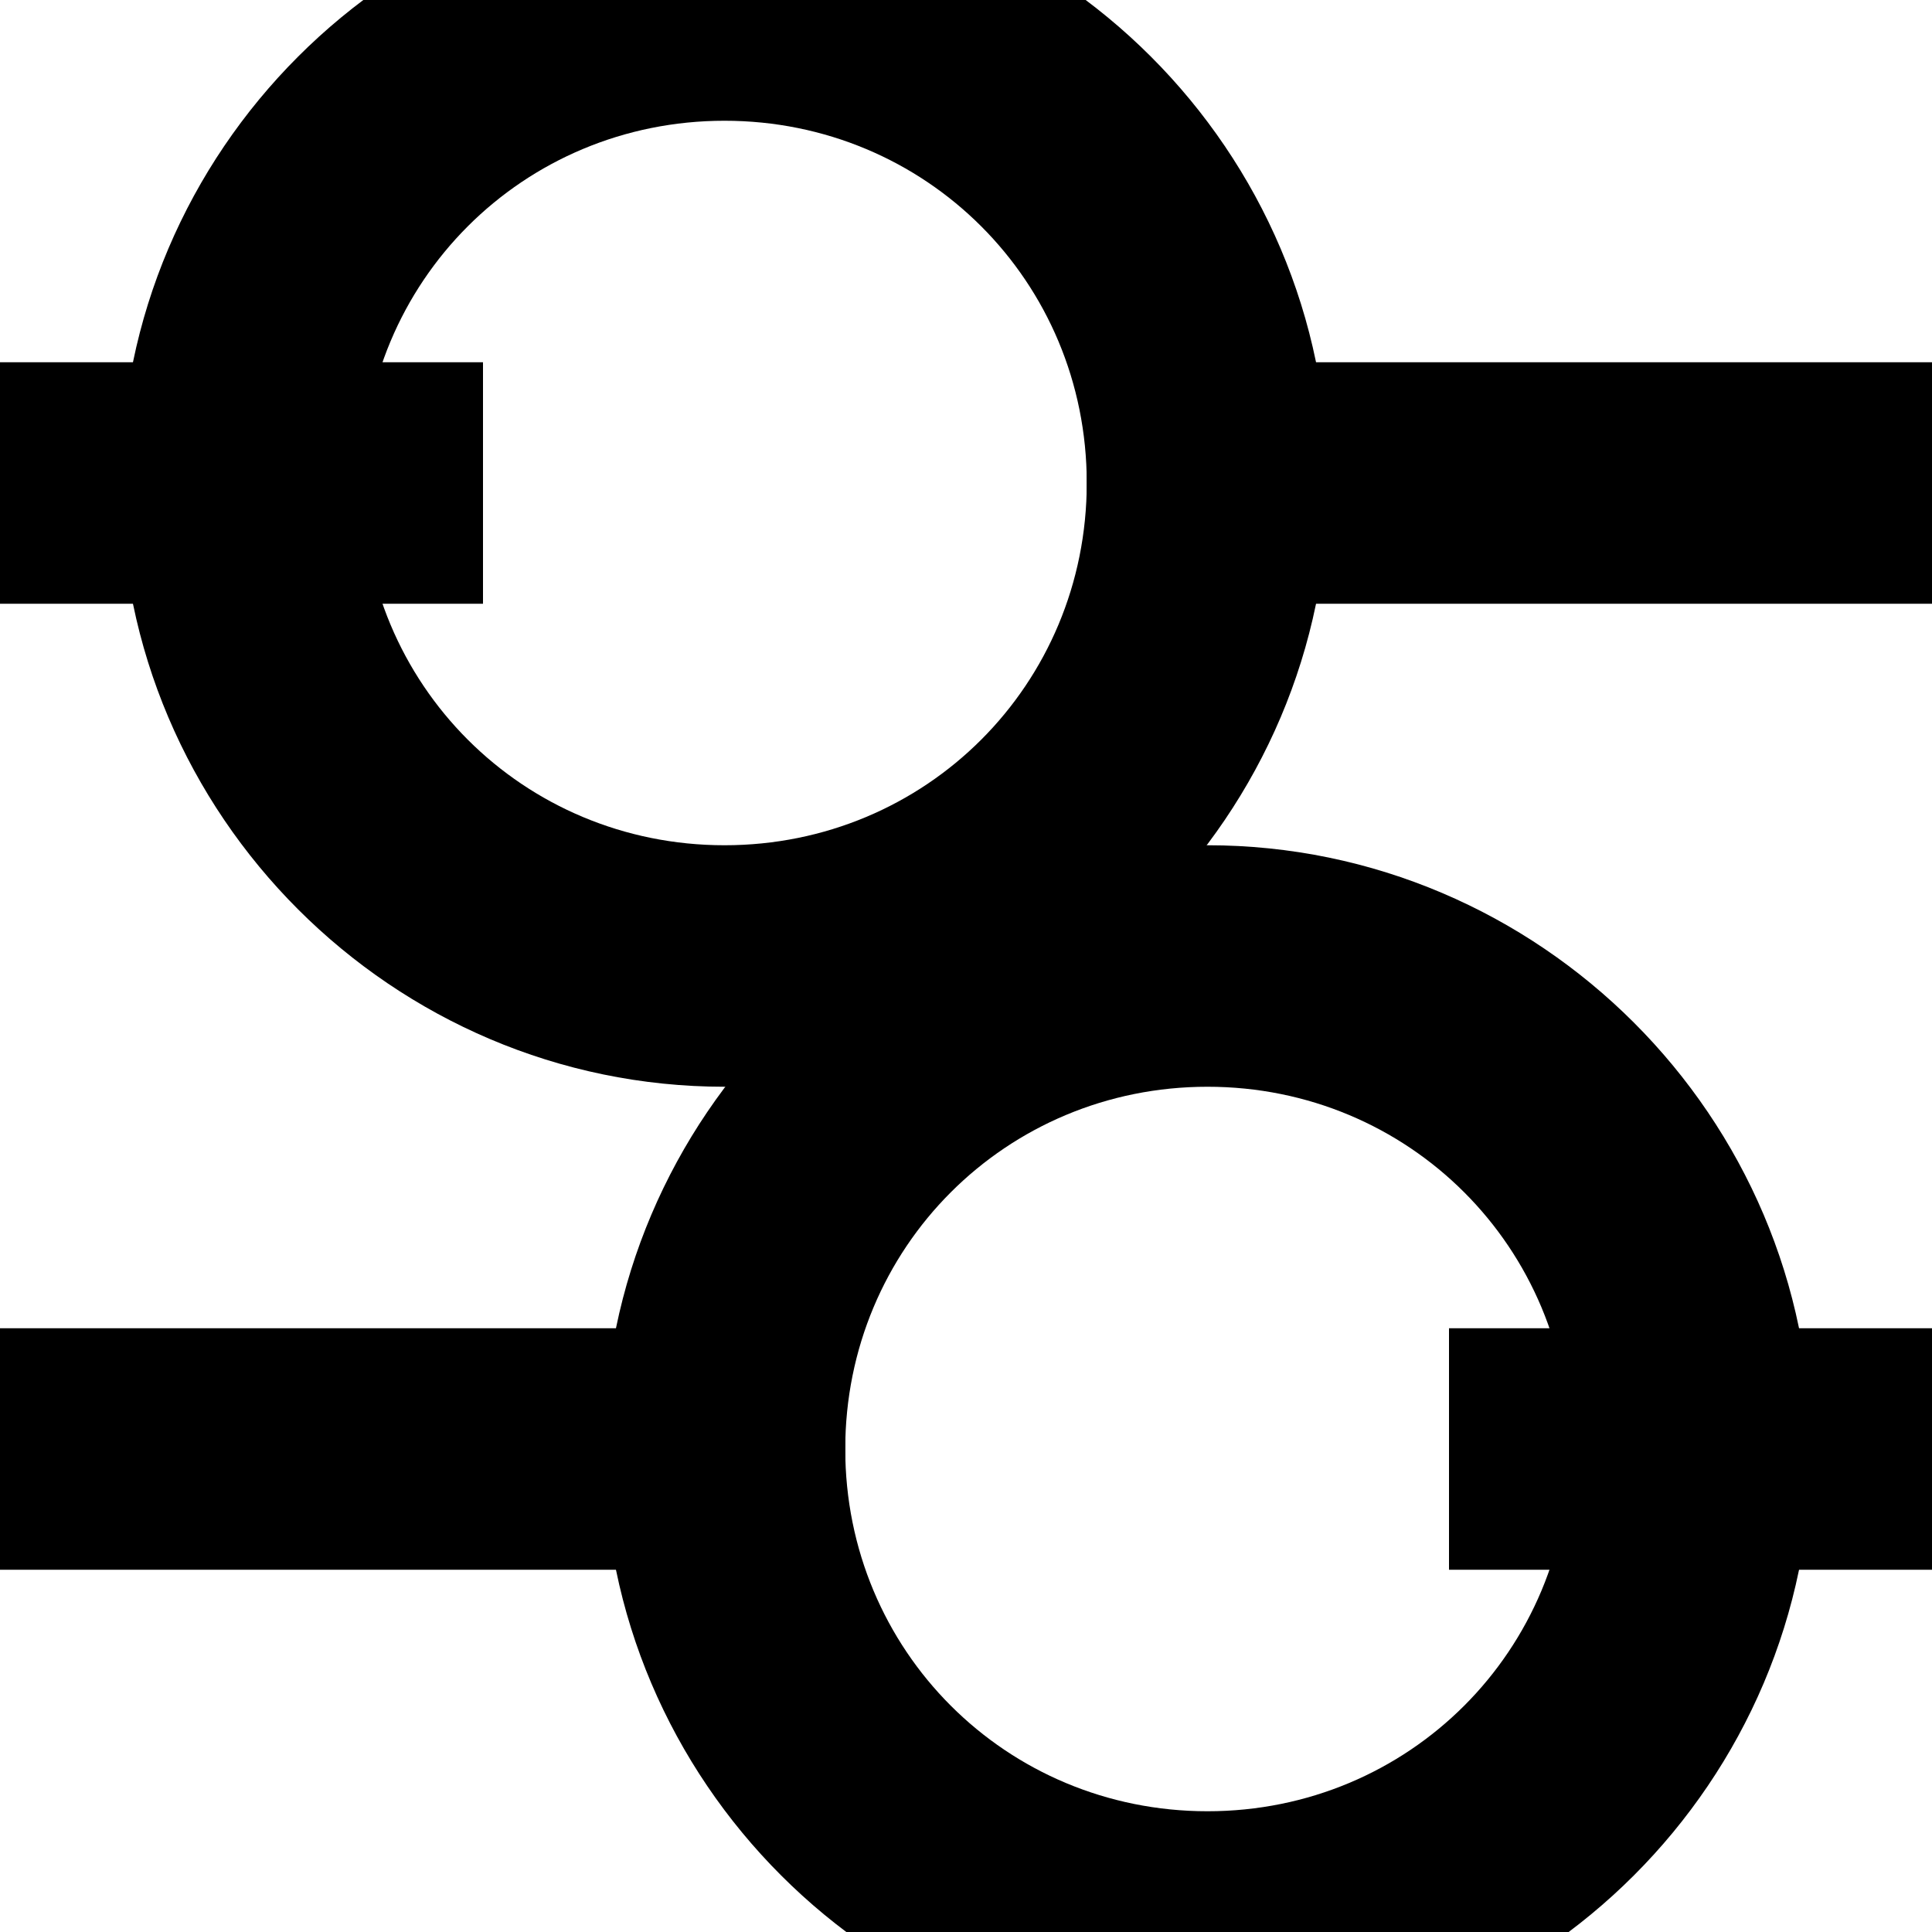
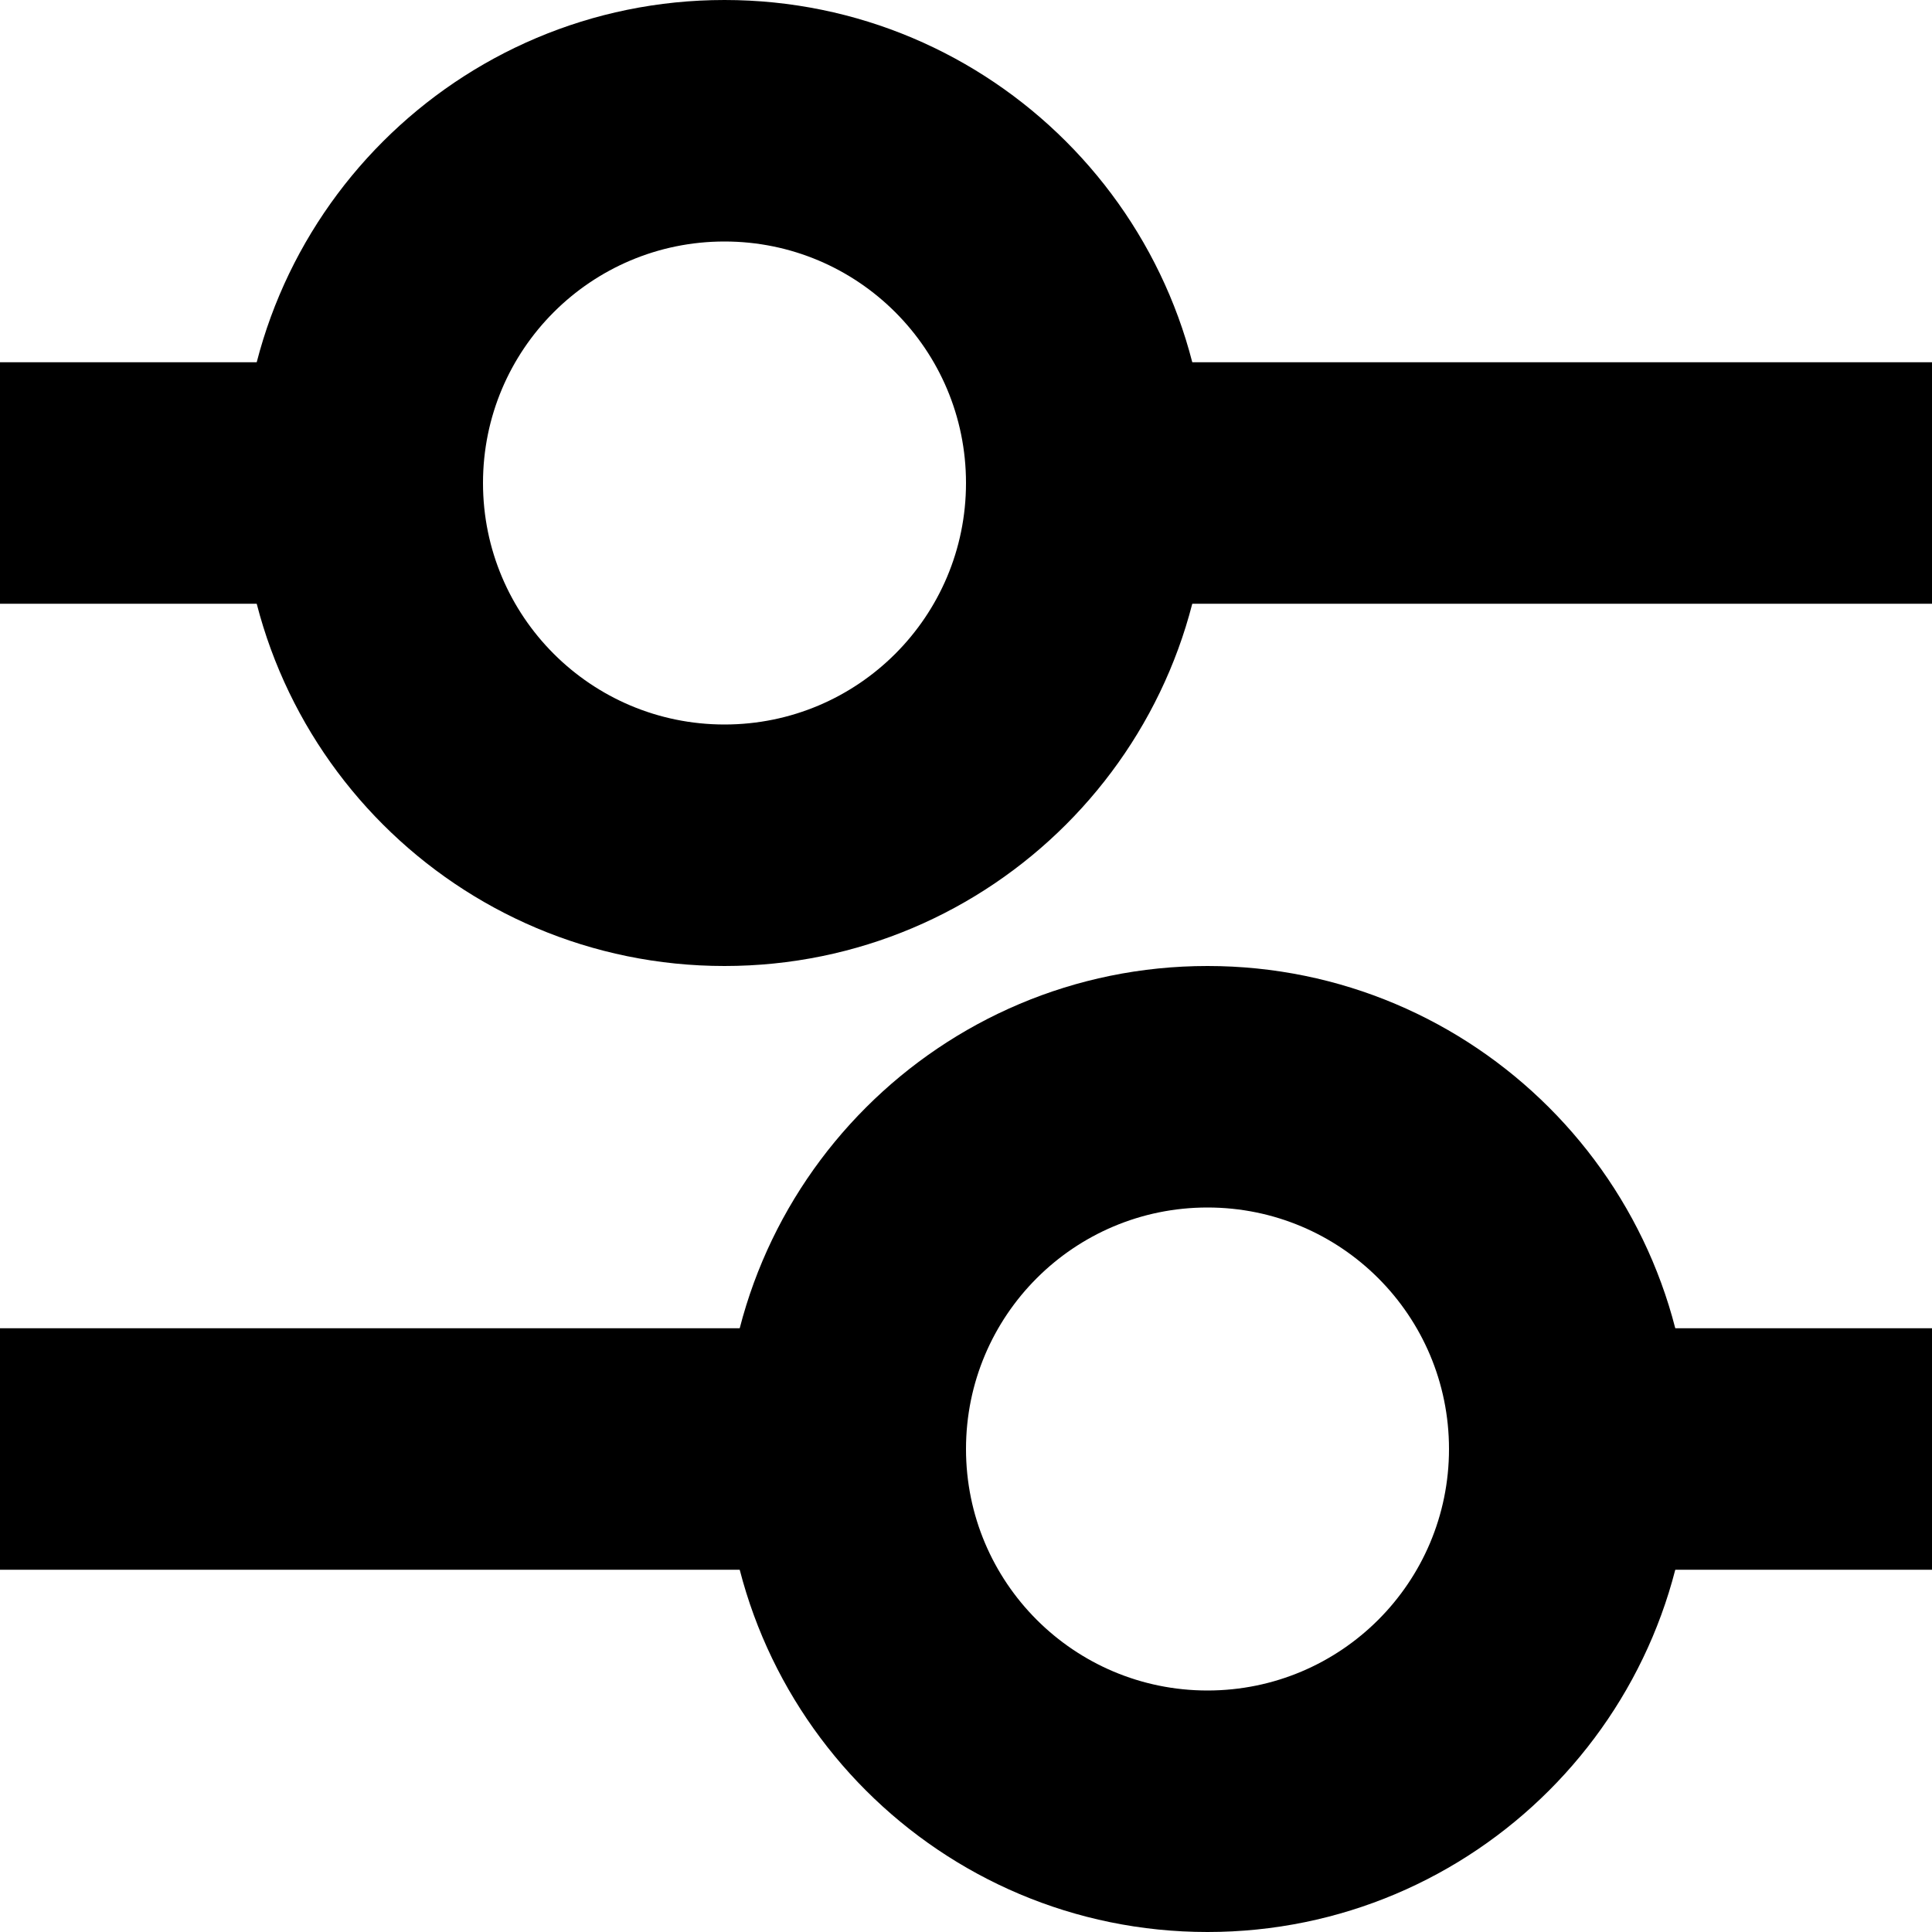
- <svg xmlns="http://www.w3.org/2000/svg" width="16px" height="16px" viewBox="0 0 16 16" version="1.1" id="svg4212">
-   <defs id="defs4218" />
+ <svg xmlns="http://www.w3.org/2000/svg" width="16px" height="16px" viewBox="0 0 16 16" version="1.1">
+   <defs />
  <g id="Page-1" stroke="none" stroke-width="1" fill="none" fill-rule="evenodd">
-     <g id="Artboard-1-Copy-3">
-       <rect id="Rectangle-2" fill="#000000" x="0" y="3" width="4" height="2" />
-       <path style="color:#000000;font-style:normal;font-variant:normal;font-weight:normal;font-stretch:normal;font-size:medium;line-height:normal;font-family:sans-serif;text-indent:0;text-align:start;text-decoration:none;text-decoration-line:none;text-decoration-style:solid;text-decoration-color:#000000;letter-spacing:normal;word-spacing:normal;text-transform:none;direction:ltr;block-progression:tb;writing-mode:lr-tb;baseline-shift:baseline;text-anchor:start;white-space:normal;clip-rule:nonzero;display:inline;overflow:visible;visibility:visible;opacity:1;isolation:auto;mix-blend-mode:normal;color-interpolation:sRGB;color-interpolation-filters:linearRGB;solid-color:#000000;solid-opacity:1;fill:#000000;fill-opacity:1;fill-rule:nonzero;stroke:none;stroke-width:2;stroke-linecap:butt;stroke-linejoin:miter;stroke-miterlimit:4;stroke-dasharray:none;stroke-dashoffset:0;stroke-opacity:1;color-rendering:auto;image-rendering:auto;shape-rendering:auto;text-rendering:auto;enable-background:accumulate" d="M 6,-1 C 3.25,-1 1,1.25 1,4 1,6.75 3.25,9 6,9 8.75,9 11,6.75 11,4 11,1.25 8.75,-1 6,-1 Z M 6,1 C 7.669,1 9,2.331 9,4 9,5.669 7.669,7 6,7 4.331,7 3,5.669 3,4 3,2.331 4.331,1 6,1 Z" id="Oval-3" />
-       <rect id="Rectangle-2-Copy" fill="#000000" x="12" y="11" width="4" height="2" />
-       <path style="color:#000000;font-style:normal;font-variant:normal;font-weight:normal;font-stretch:normal;font-size:medium;line-height:normal;font-family:sans-serif;text-indent:0;text-align:start;text-decoration:none;text-decoration-line:none;text-decoration-style:solid;text-decoration-color:#000000;letter-spacing:normal;word-spacing:normal;text-transform:none;direction:ltr;block-progression:tb;writing-mode:lr-tb;baseline-shift:baseline;text-anchor:start;white-space:normal;clip-rule:nonzero;display:inline;overflow:visible;visibility:visible;opacity:1;isolation:auto;mix-blend-mode:normal;color-interpolation:sRGB;color-interpolation-filters:linearRGB;solid-color:#000000;solid-opacity:1;fill:#000000;fill-opacity:1;fill-rule:nonzero;stroke:none;stroke-width:2;stroke-linecap:butt;stroke-linejoin:miter;stroke-miterlimit:4;stroke-dasharray:none;stroke-dashoffset:0;stroke-opacity:1;color-rendering:auto;image-rendering:auto;shape-rendering:auto;text-rendering:auto;enable-background:accumulate" d="m 10,7 c -2.75,0 -5,2.25 -5,5 0,2.75 2.25,5 5,5 2.75,0 5,-2.25 5,-5 0,-2.75 -2.25,-5 -5,-5 z m 0,2 c 1.669,0 3,1.331 3,3 0,1.669 -1.331,3 -3,3 C 8.331,15 7,13.669 7,12 7,10.331 8.331,9 10,9 Z" id="Oval-3-Copy" />
-       <rect id="Rectangle-2-Copy-2" fill="#000000" x="9" y="3" width="7" height="2" />
-       <rect id="Rectangle-2-Copy-3" fill="#000000" x="0" y="11" width="7" height="2" />
+     <g id="Artboard-1-Copy-3" fill="#000000">
+       <rect id="Rectangle-2" x="0" y="3" width="4" height="2" />
+       <path d="M6,6 L6,6 C7.105,6 8,5.105 8,4 C8,2.895 7.105,2 6,2 C4.895,2 4,2.895 4,4 C4,5.105 4.895,6 6,6 L6,6 Z M6,8 L6,8 C3.791,8 2,6.209 2,4 C2,1.791 3.791,0 6,0 C8.209,0 10,1.791 10,4 C10,6.209 8.209,8 6,8 L6,8 Z" id="Shape" />
+       <rect id="Rectangle-2-Copy" x="12" y="11" width="4" height="2" />
+       <path d="M10,14 L10,14 C11.105,14 12,13.105 12,12 C12,10.895 11.105,10 10,10 C8.895,10 8,10.895 8,12 C8,13.105 8.895,14 10,14 L10,14 Z M10,16 L10,16 C7.791,16 6,14.209 6,12 C6,9.791 7.791,8 10,8 C12.209,8 14,9.791 14,12 C14,14.209 12.209,16 10,16 L10,16 Z" id="Shape" />
+       <rect id="Rectangle-2-Copy-2" x="9" y="3" width="7" height="2" />
+       <rect id="Rectangle-2-Copy-3" x="0" y="11" width="7" height="2" />
    </g>
  </g>
</svg>
